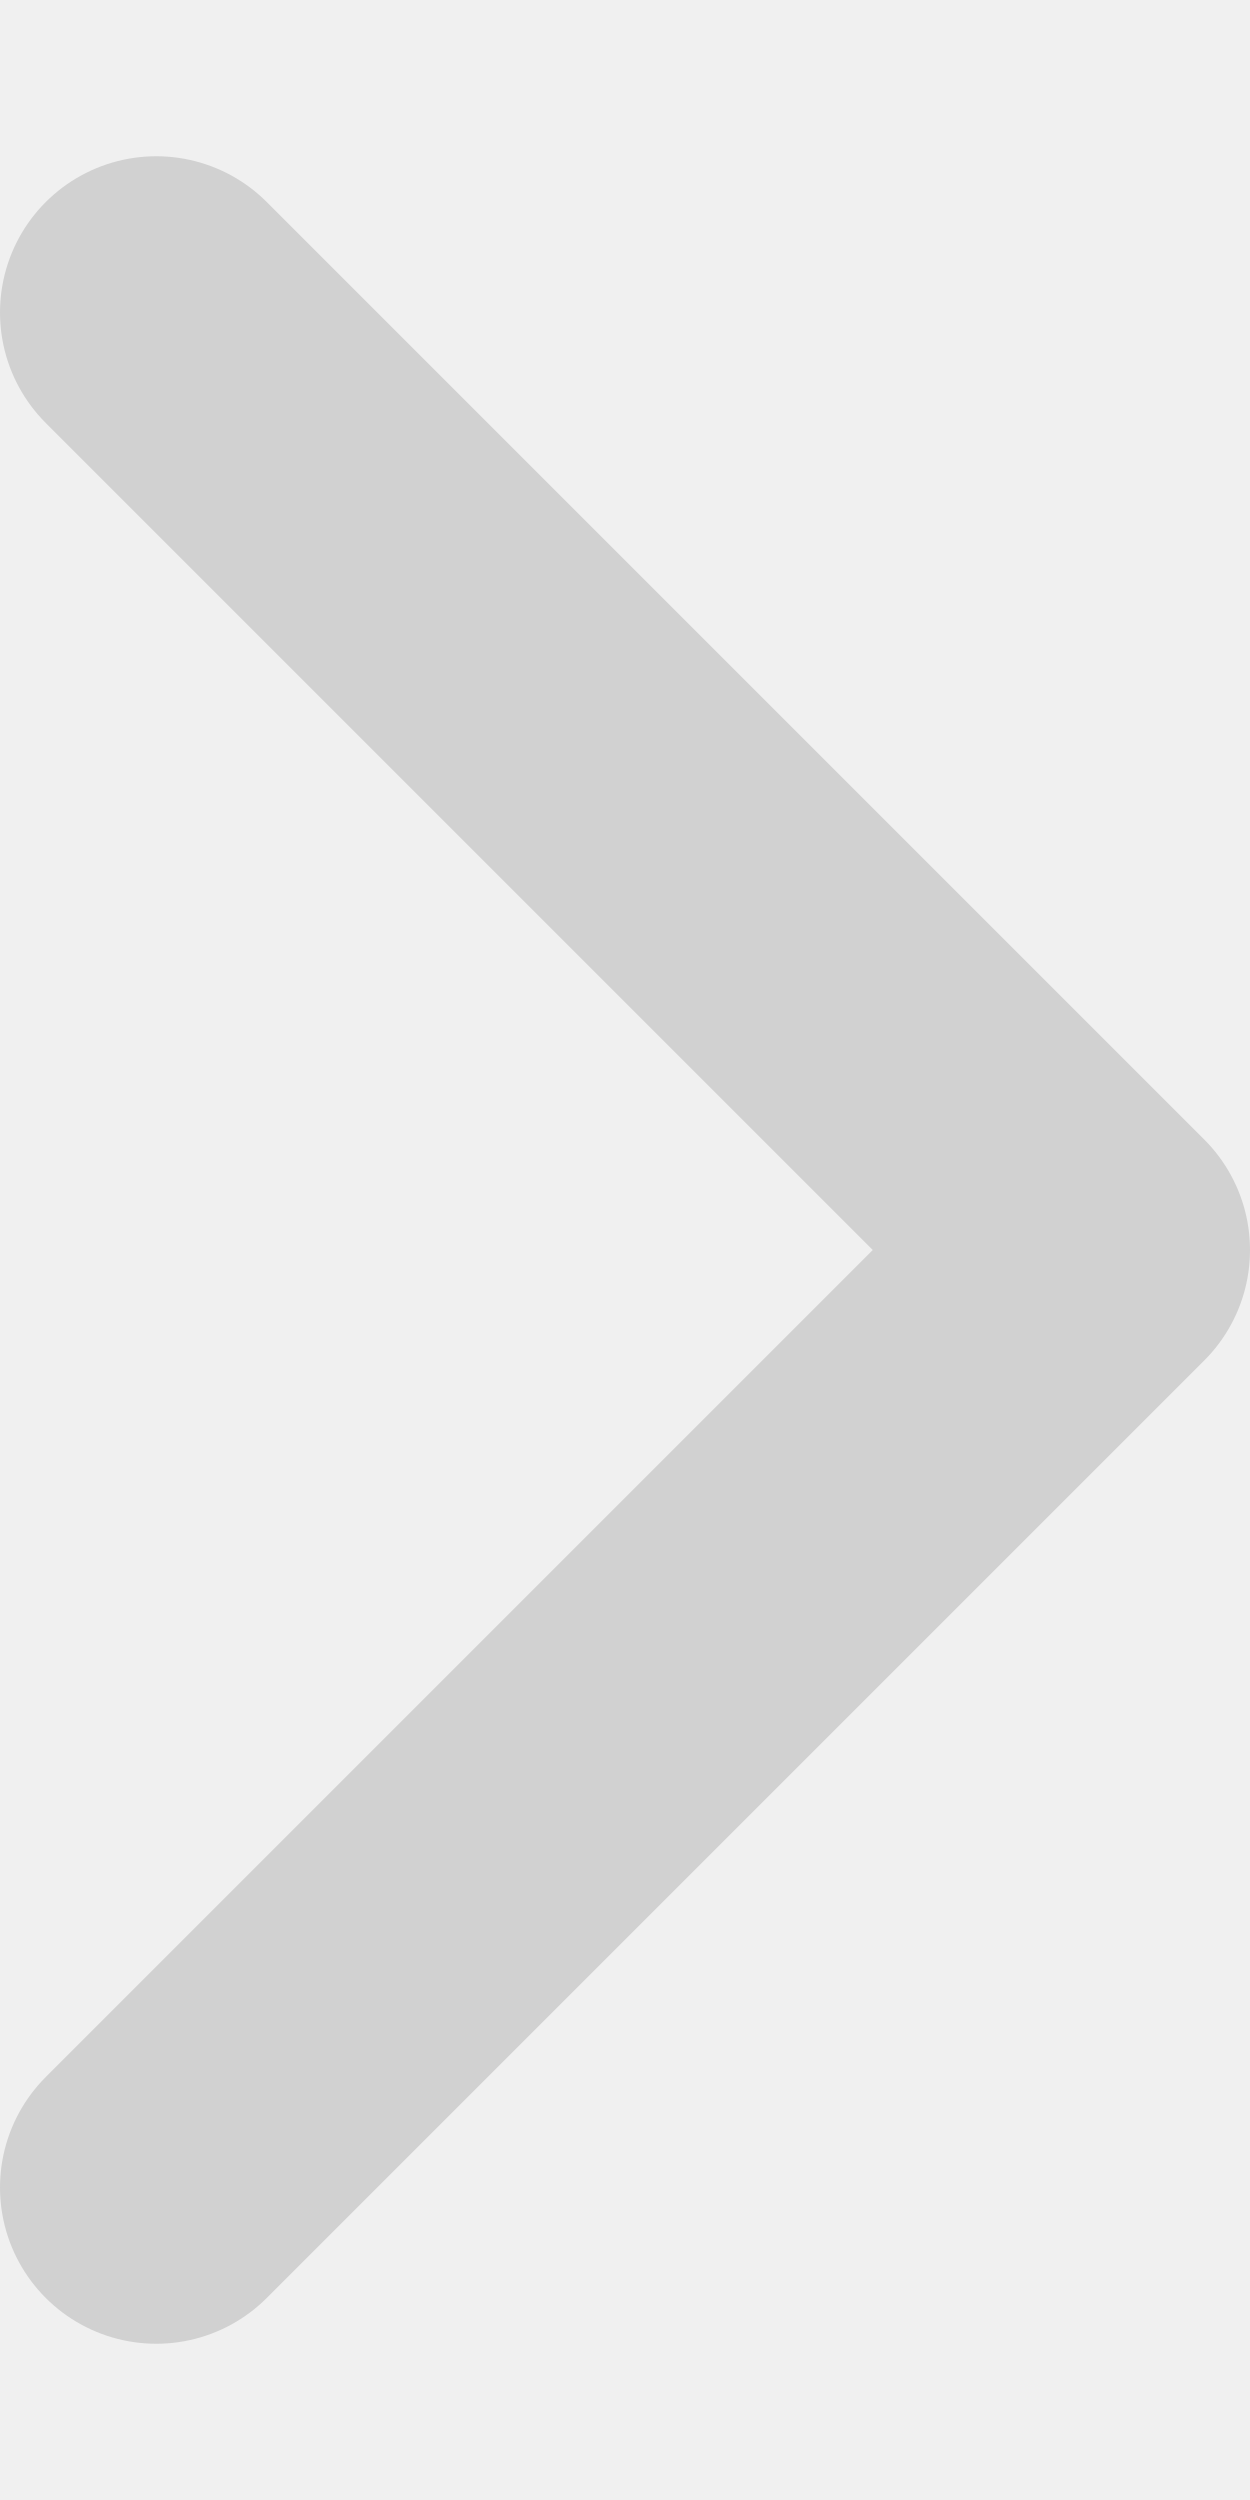
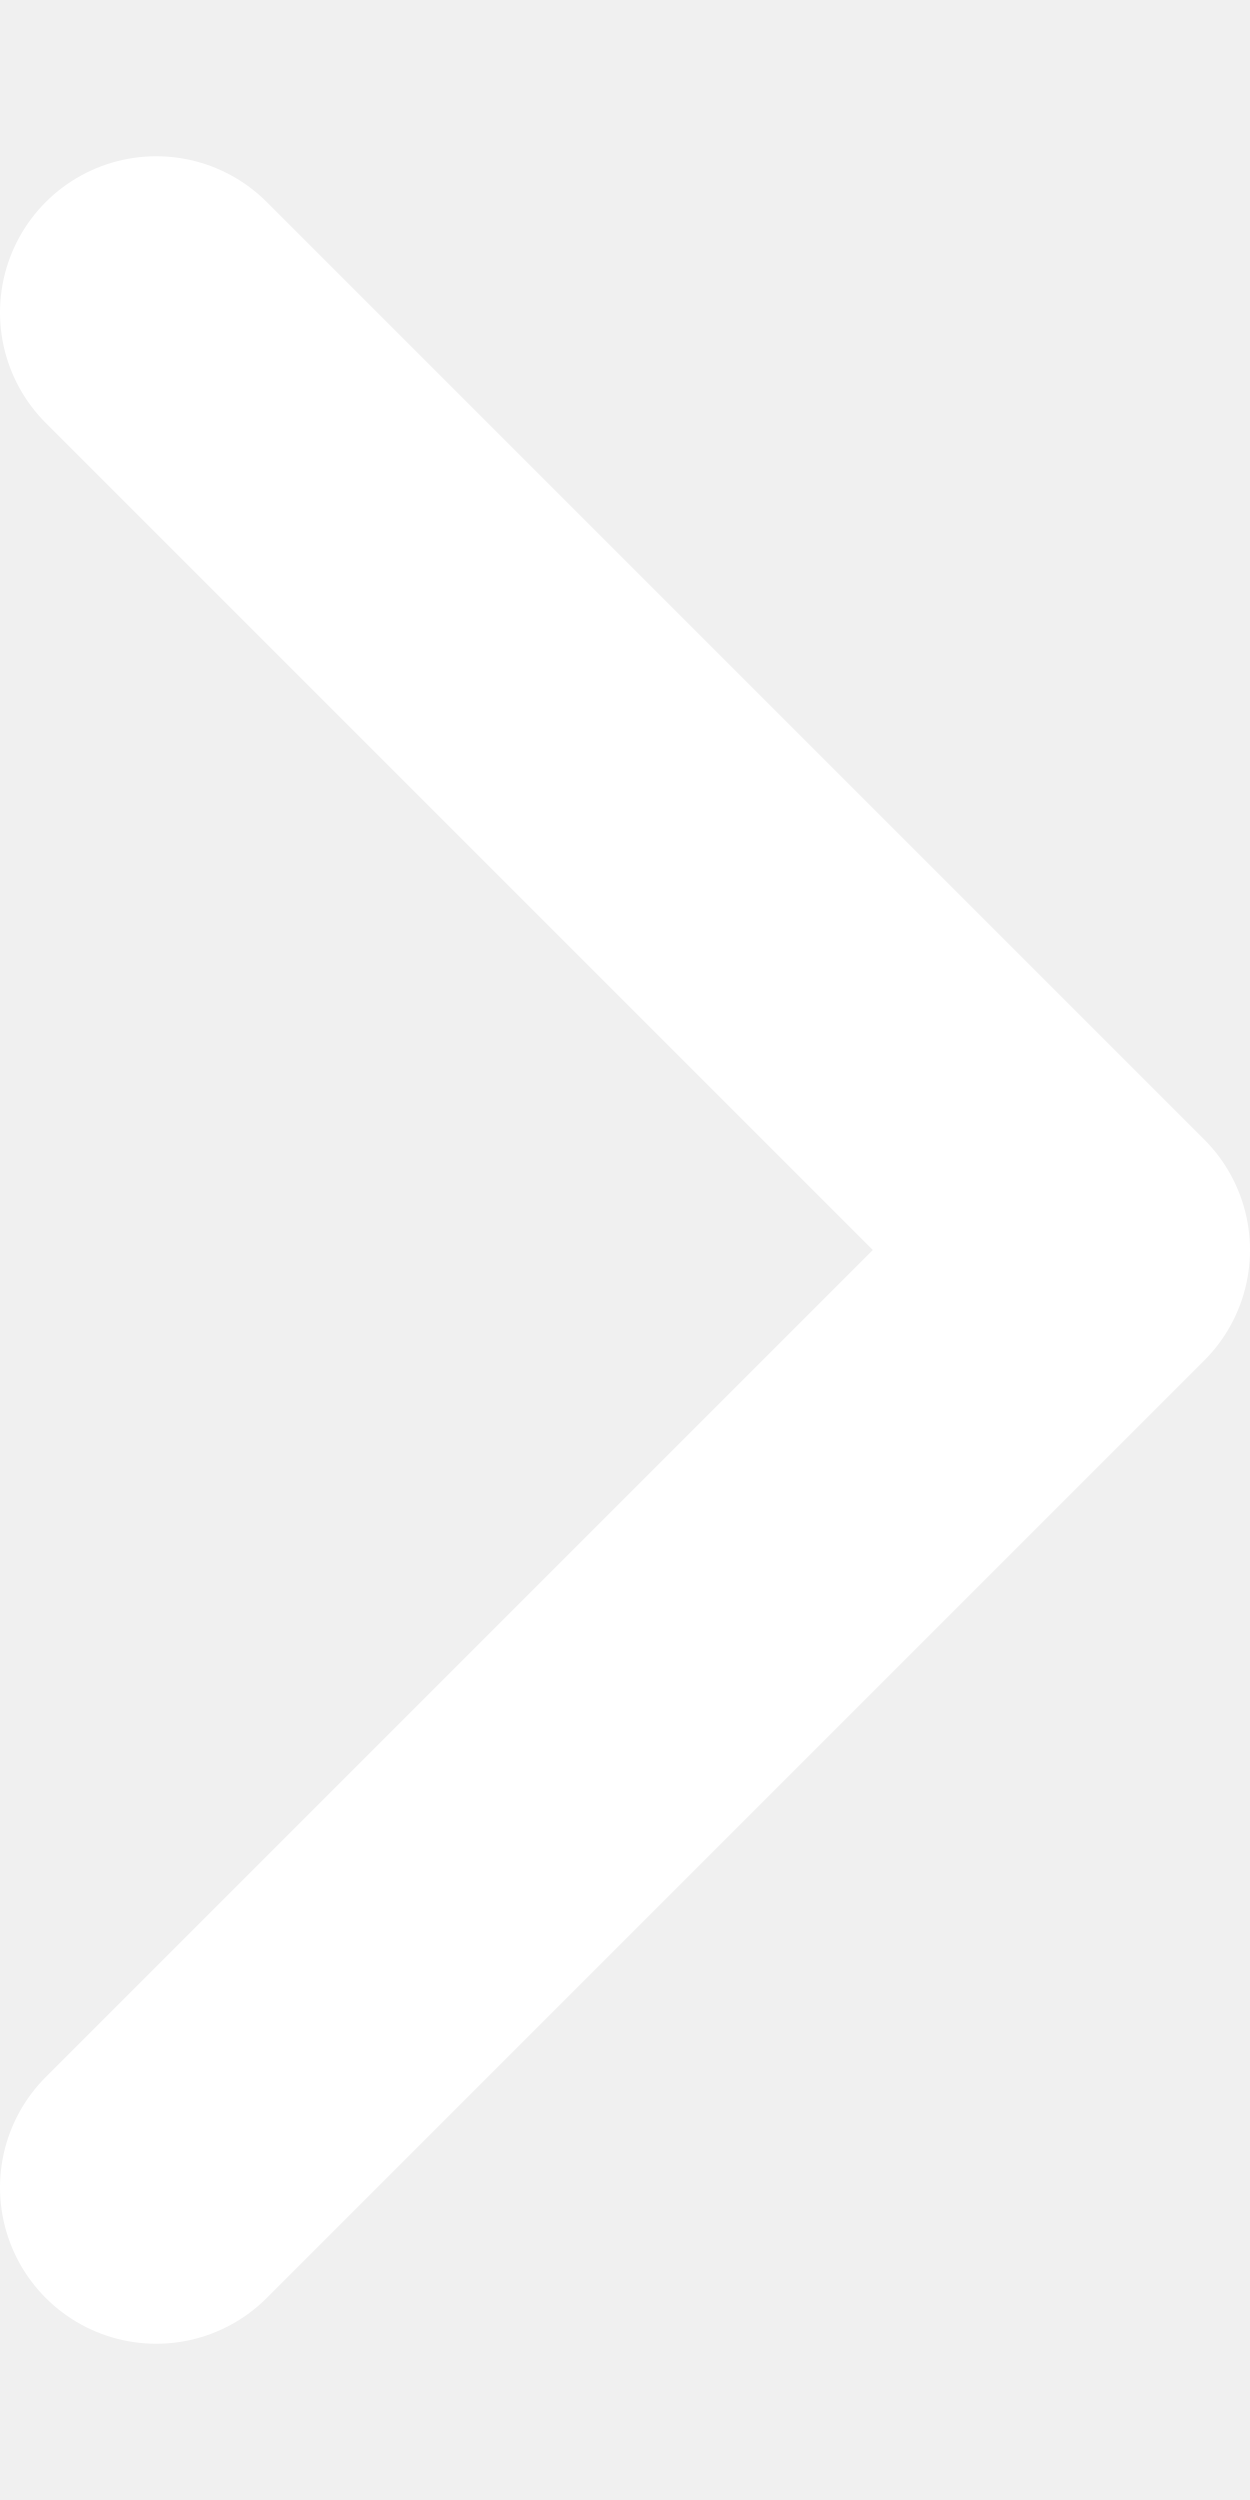
<svg xmlns="http://www.w3.org/2000/svg" width="6" height="12" viewBox="0 0 6 12" fill="none">
-   <path d="M0.75 10.5L5.25 6L0.75 1.5" stroke="#D1D1D1" stroke-width="1.5" stroke-linecap="round" stroke-linejoin="round" />
+   <path d="M0.75 10.5L5.25 6L0.75 1.5" stroke="white" stroke-width="1.5" stroke-linecap="round" stroke-linejoin="round" />
</svg>
